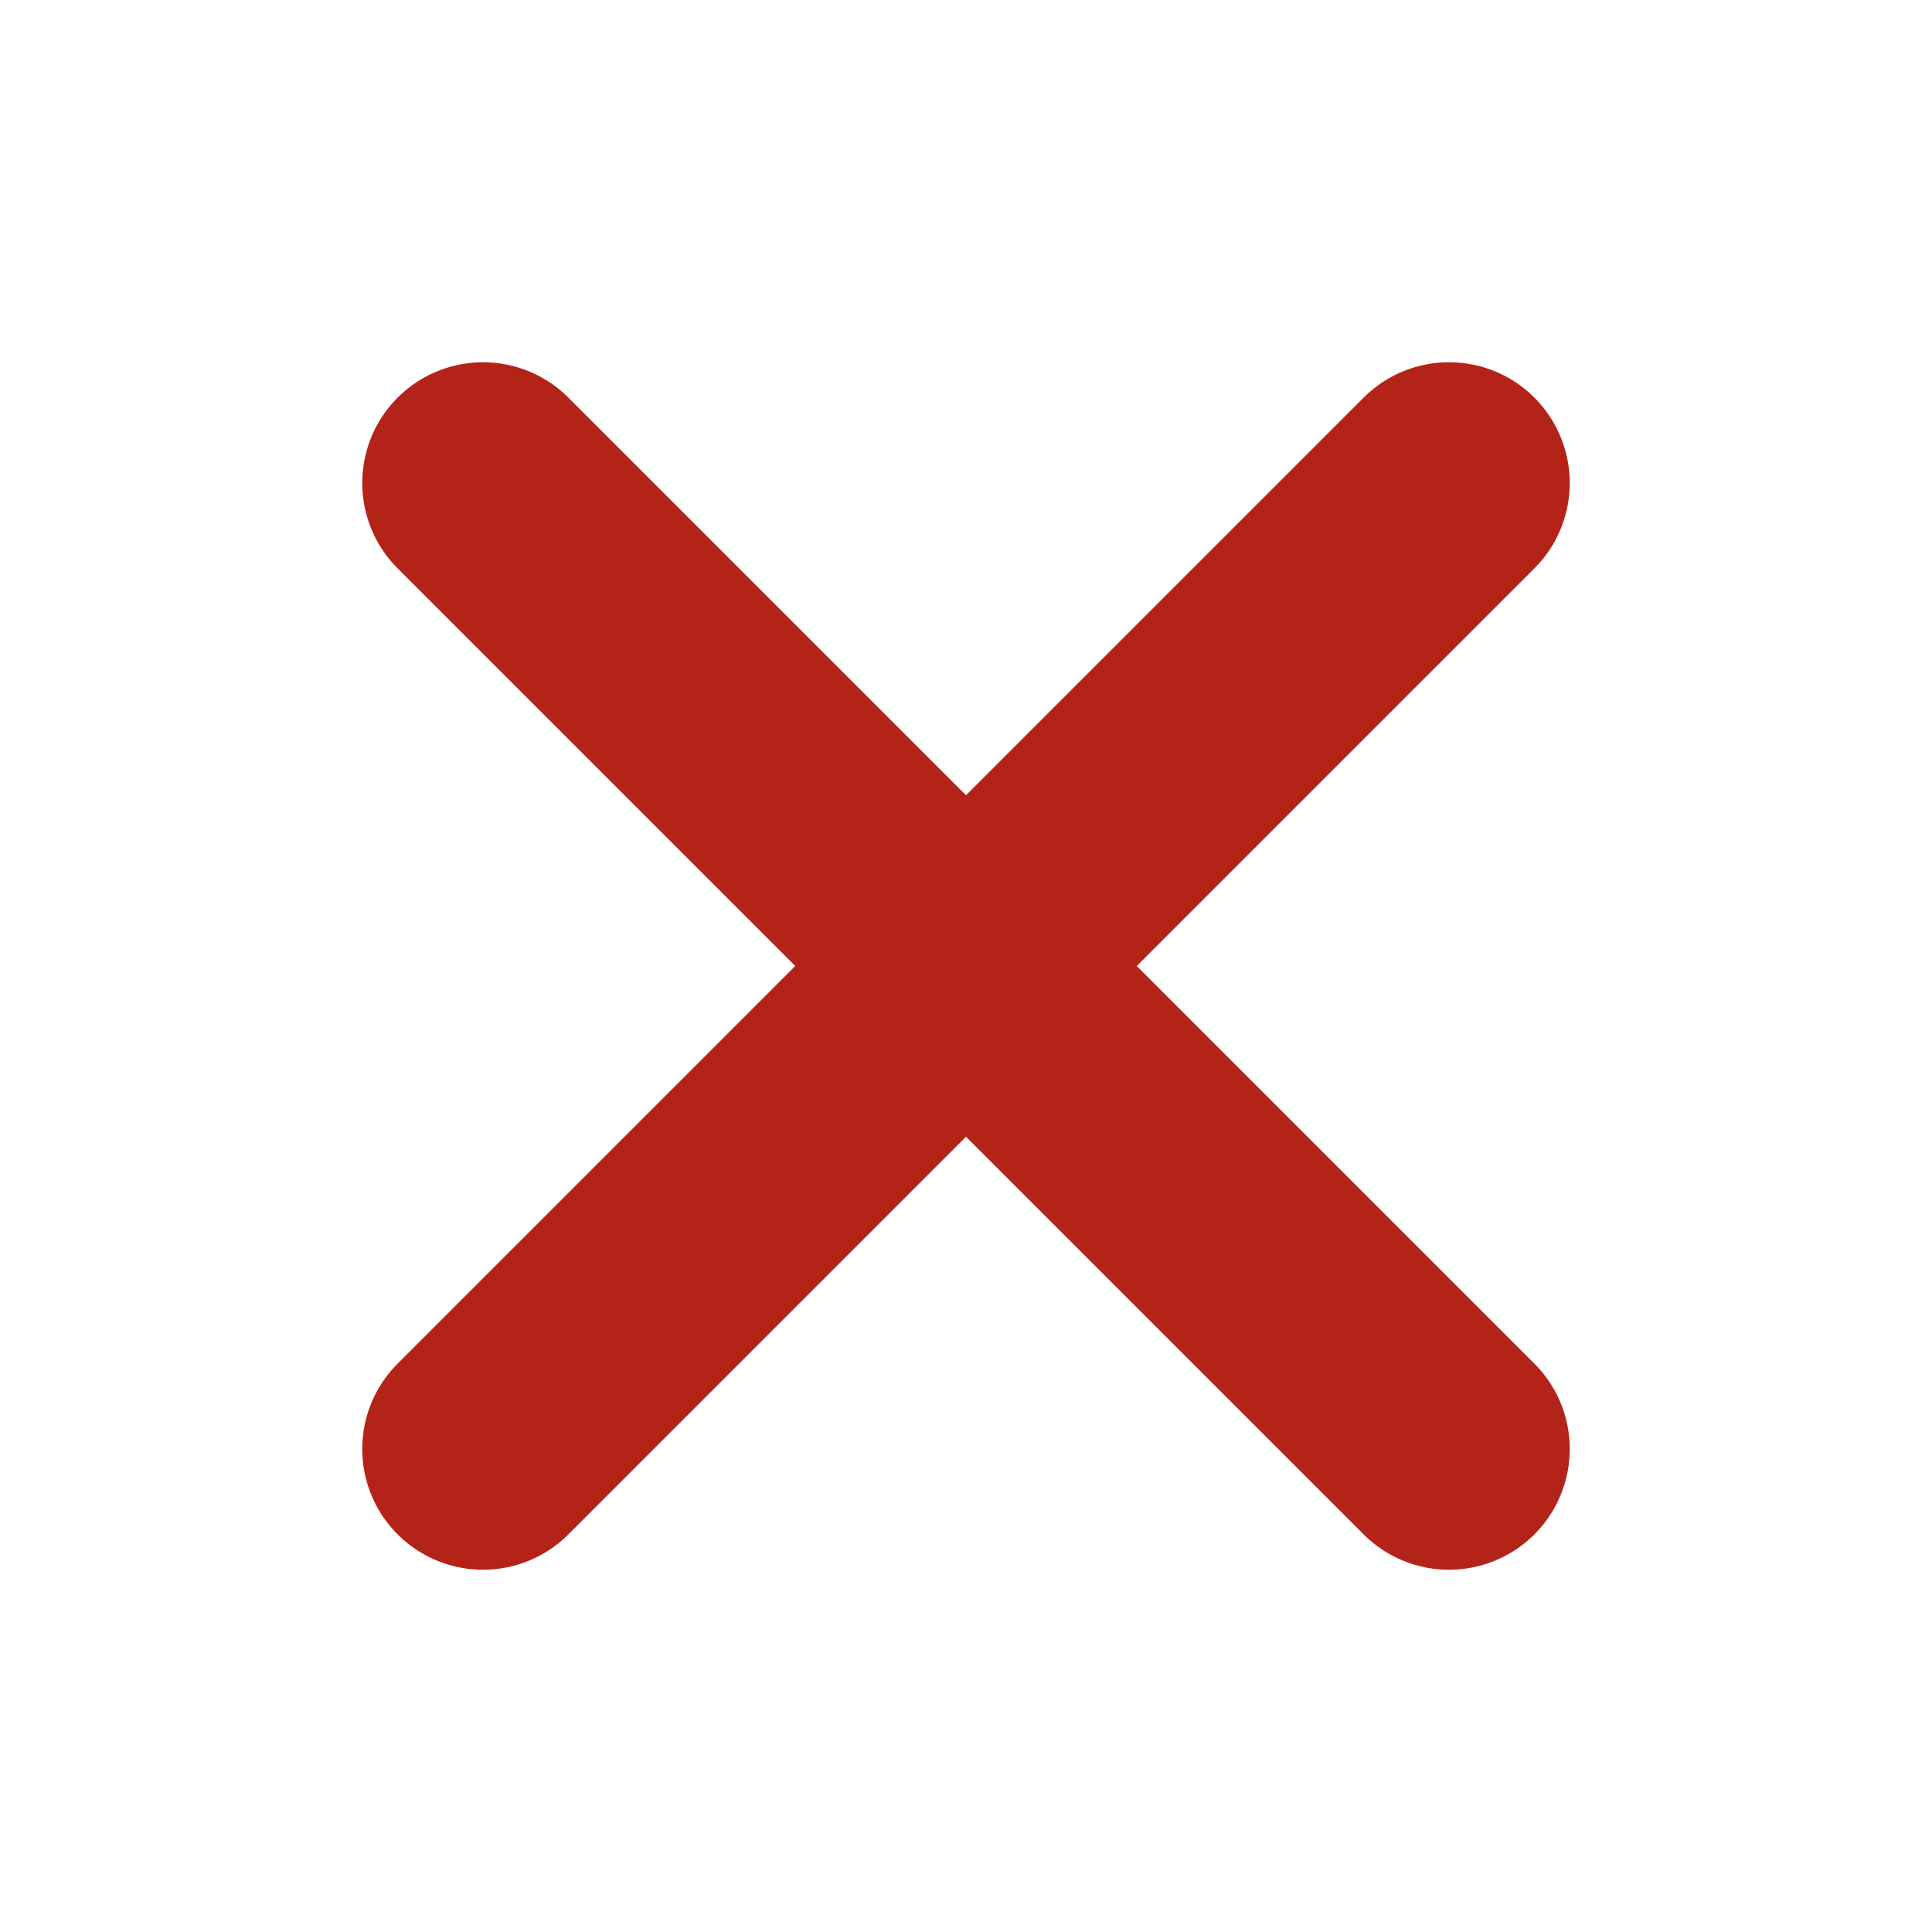
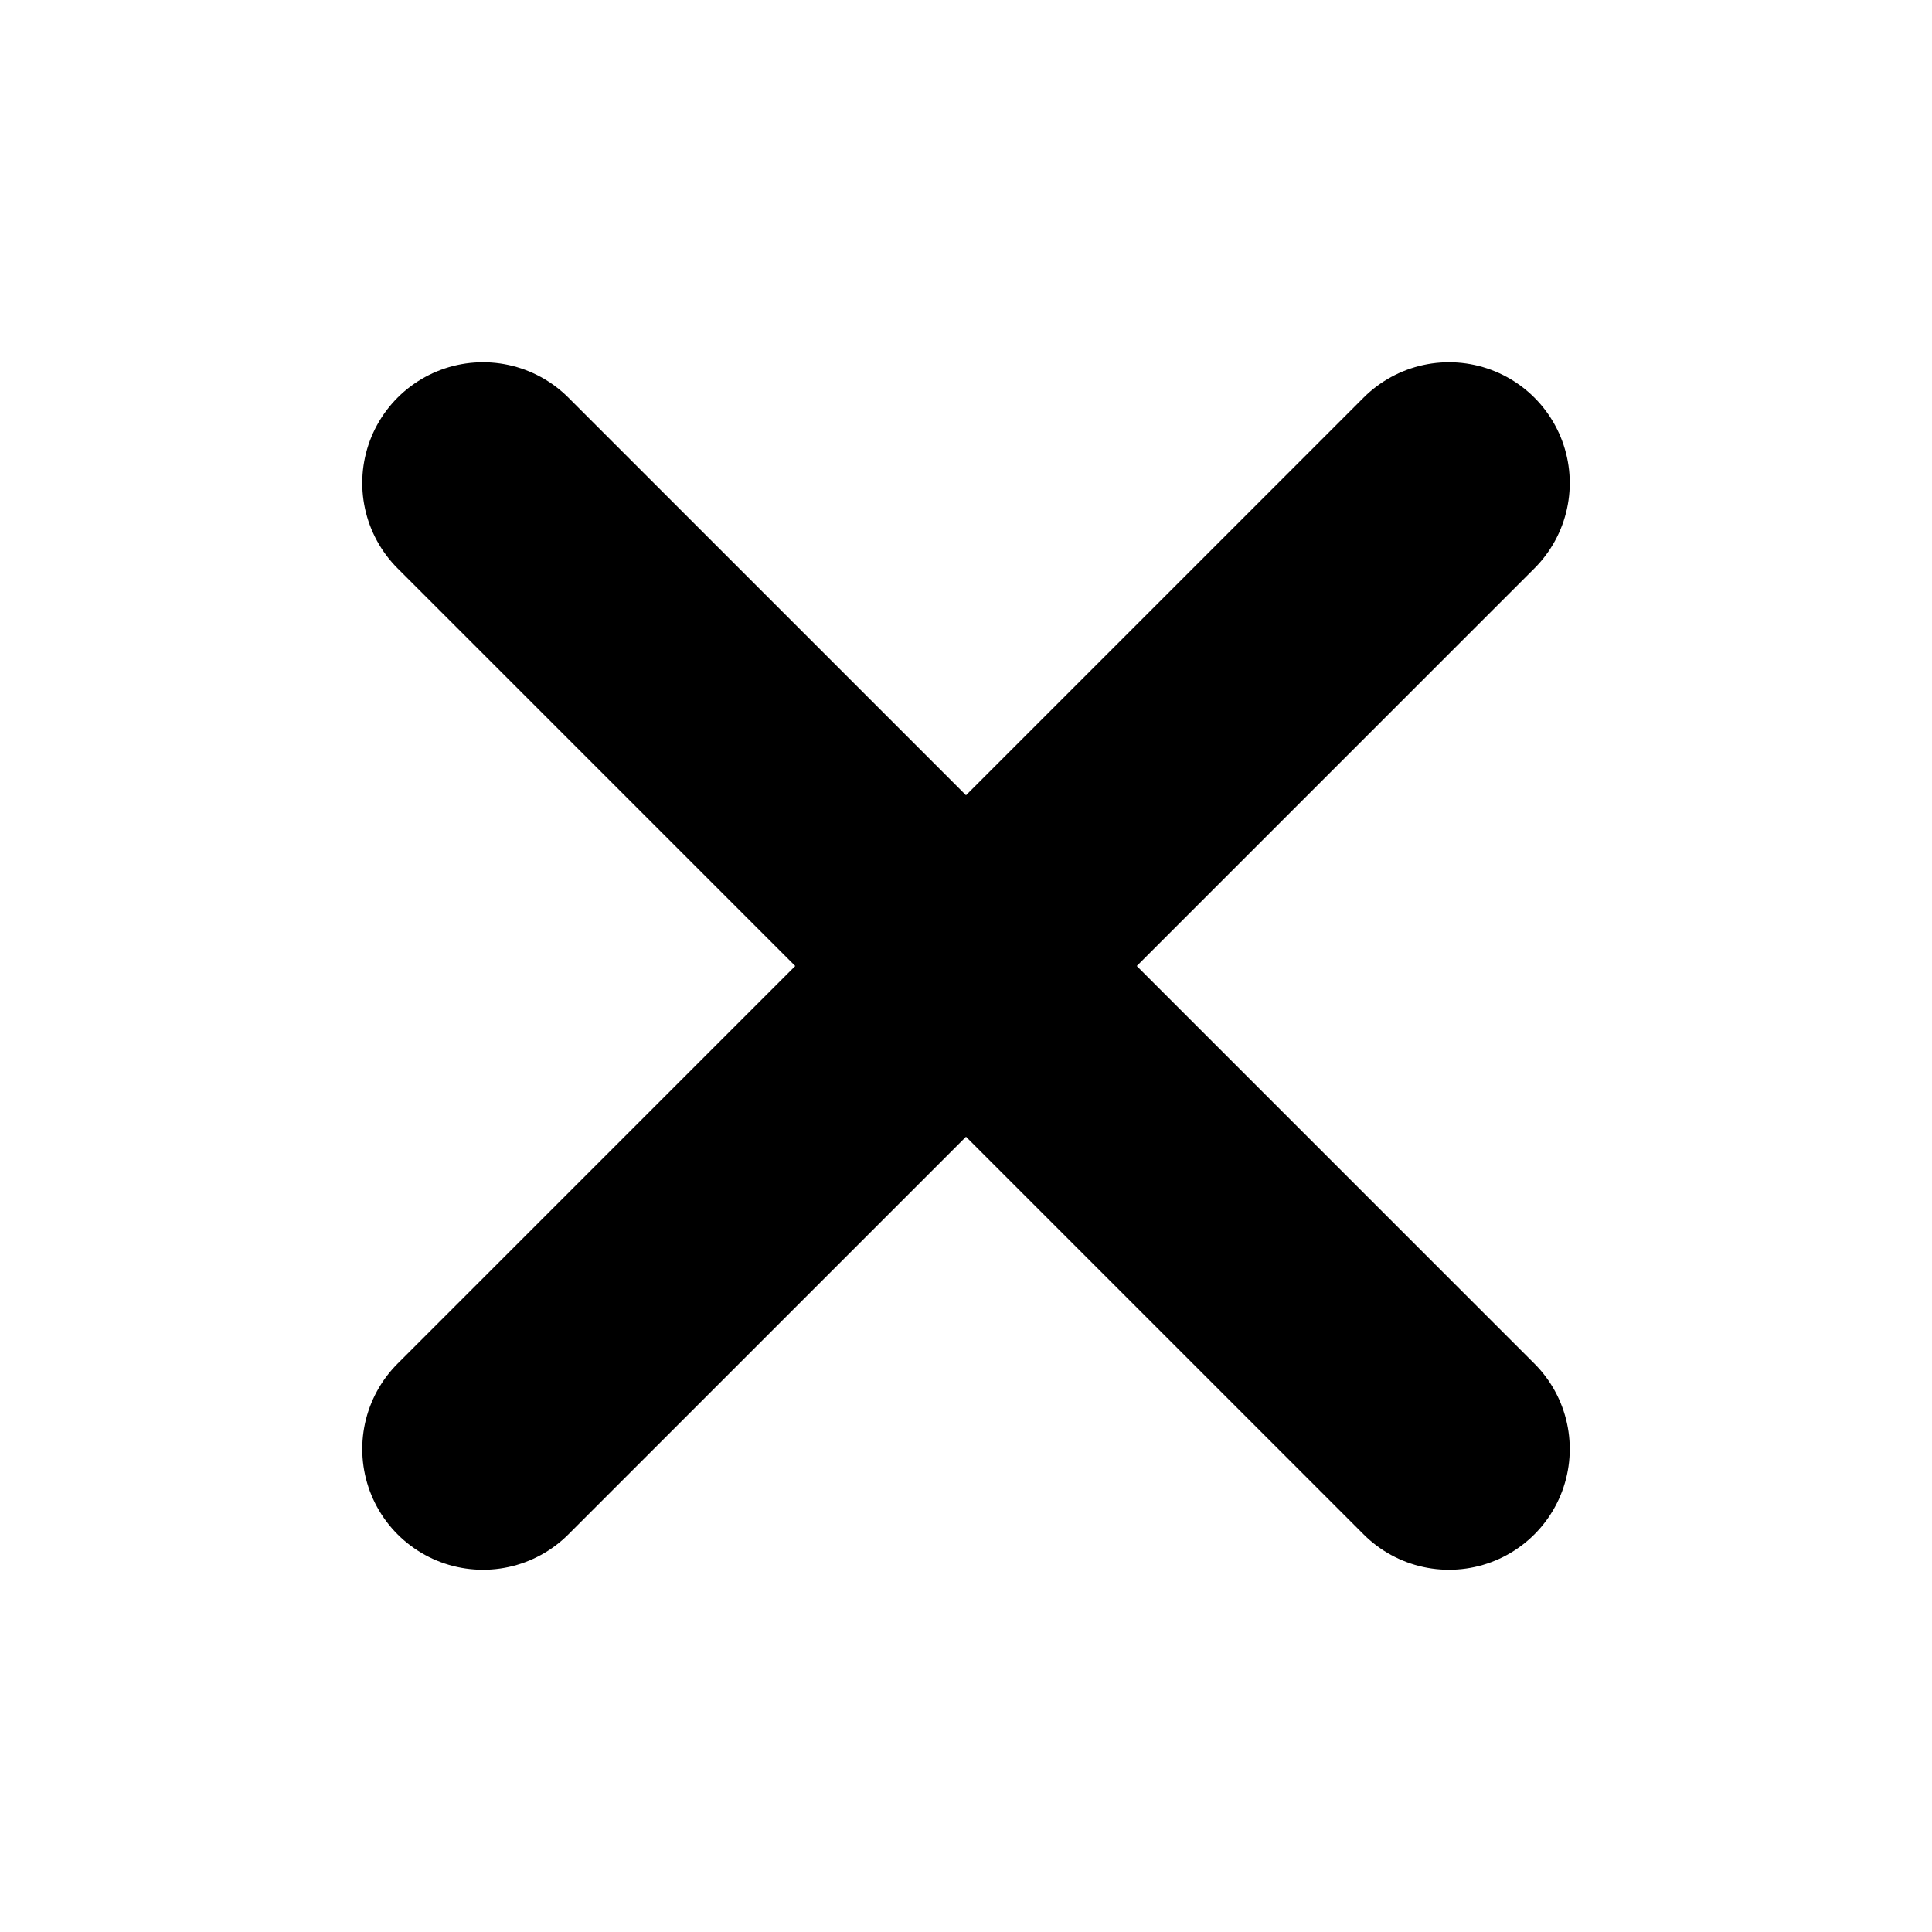
- <svg xmlns="http://www.w3.org/2000/svg" width="12" height="12" viewBox="0 0 12 12" fill="none">
-   <path d="M9 3L3 9M3 3L9 9" stroke="#B42318" stroke-width="1.5" stroke-linecap="round" stroke-linejoin="round" />
+ <svg xmlns="http://www.w3.org/2000/svg" viewBox="0 0 12 12" fill="none">
+   <path d="M9 3L3 9M3 3L9 9" stroke="currentColor" stroke-width="1.5" stroke-linecap="round" stroke-linejoin="round" />
</svg>
